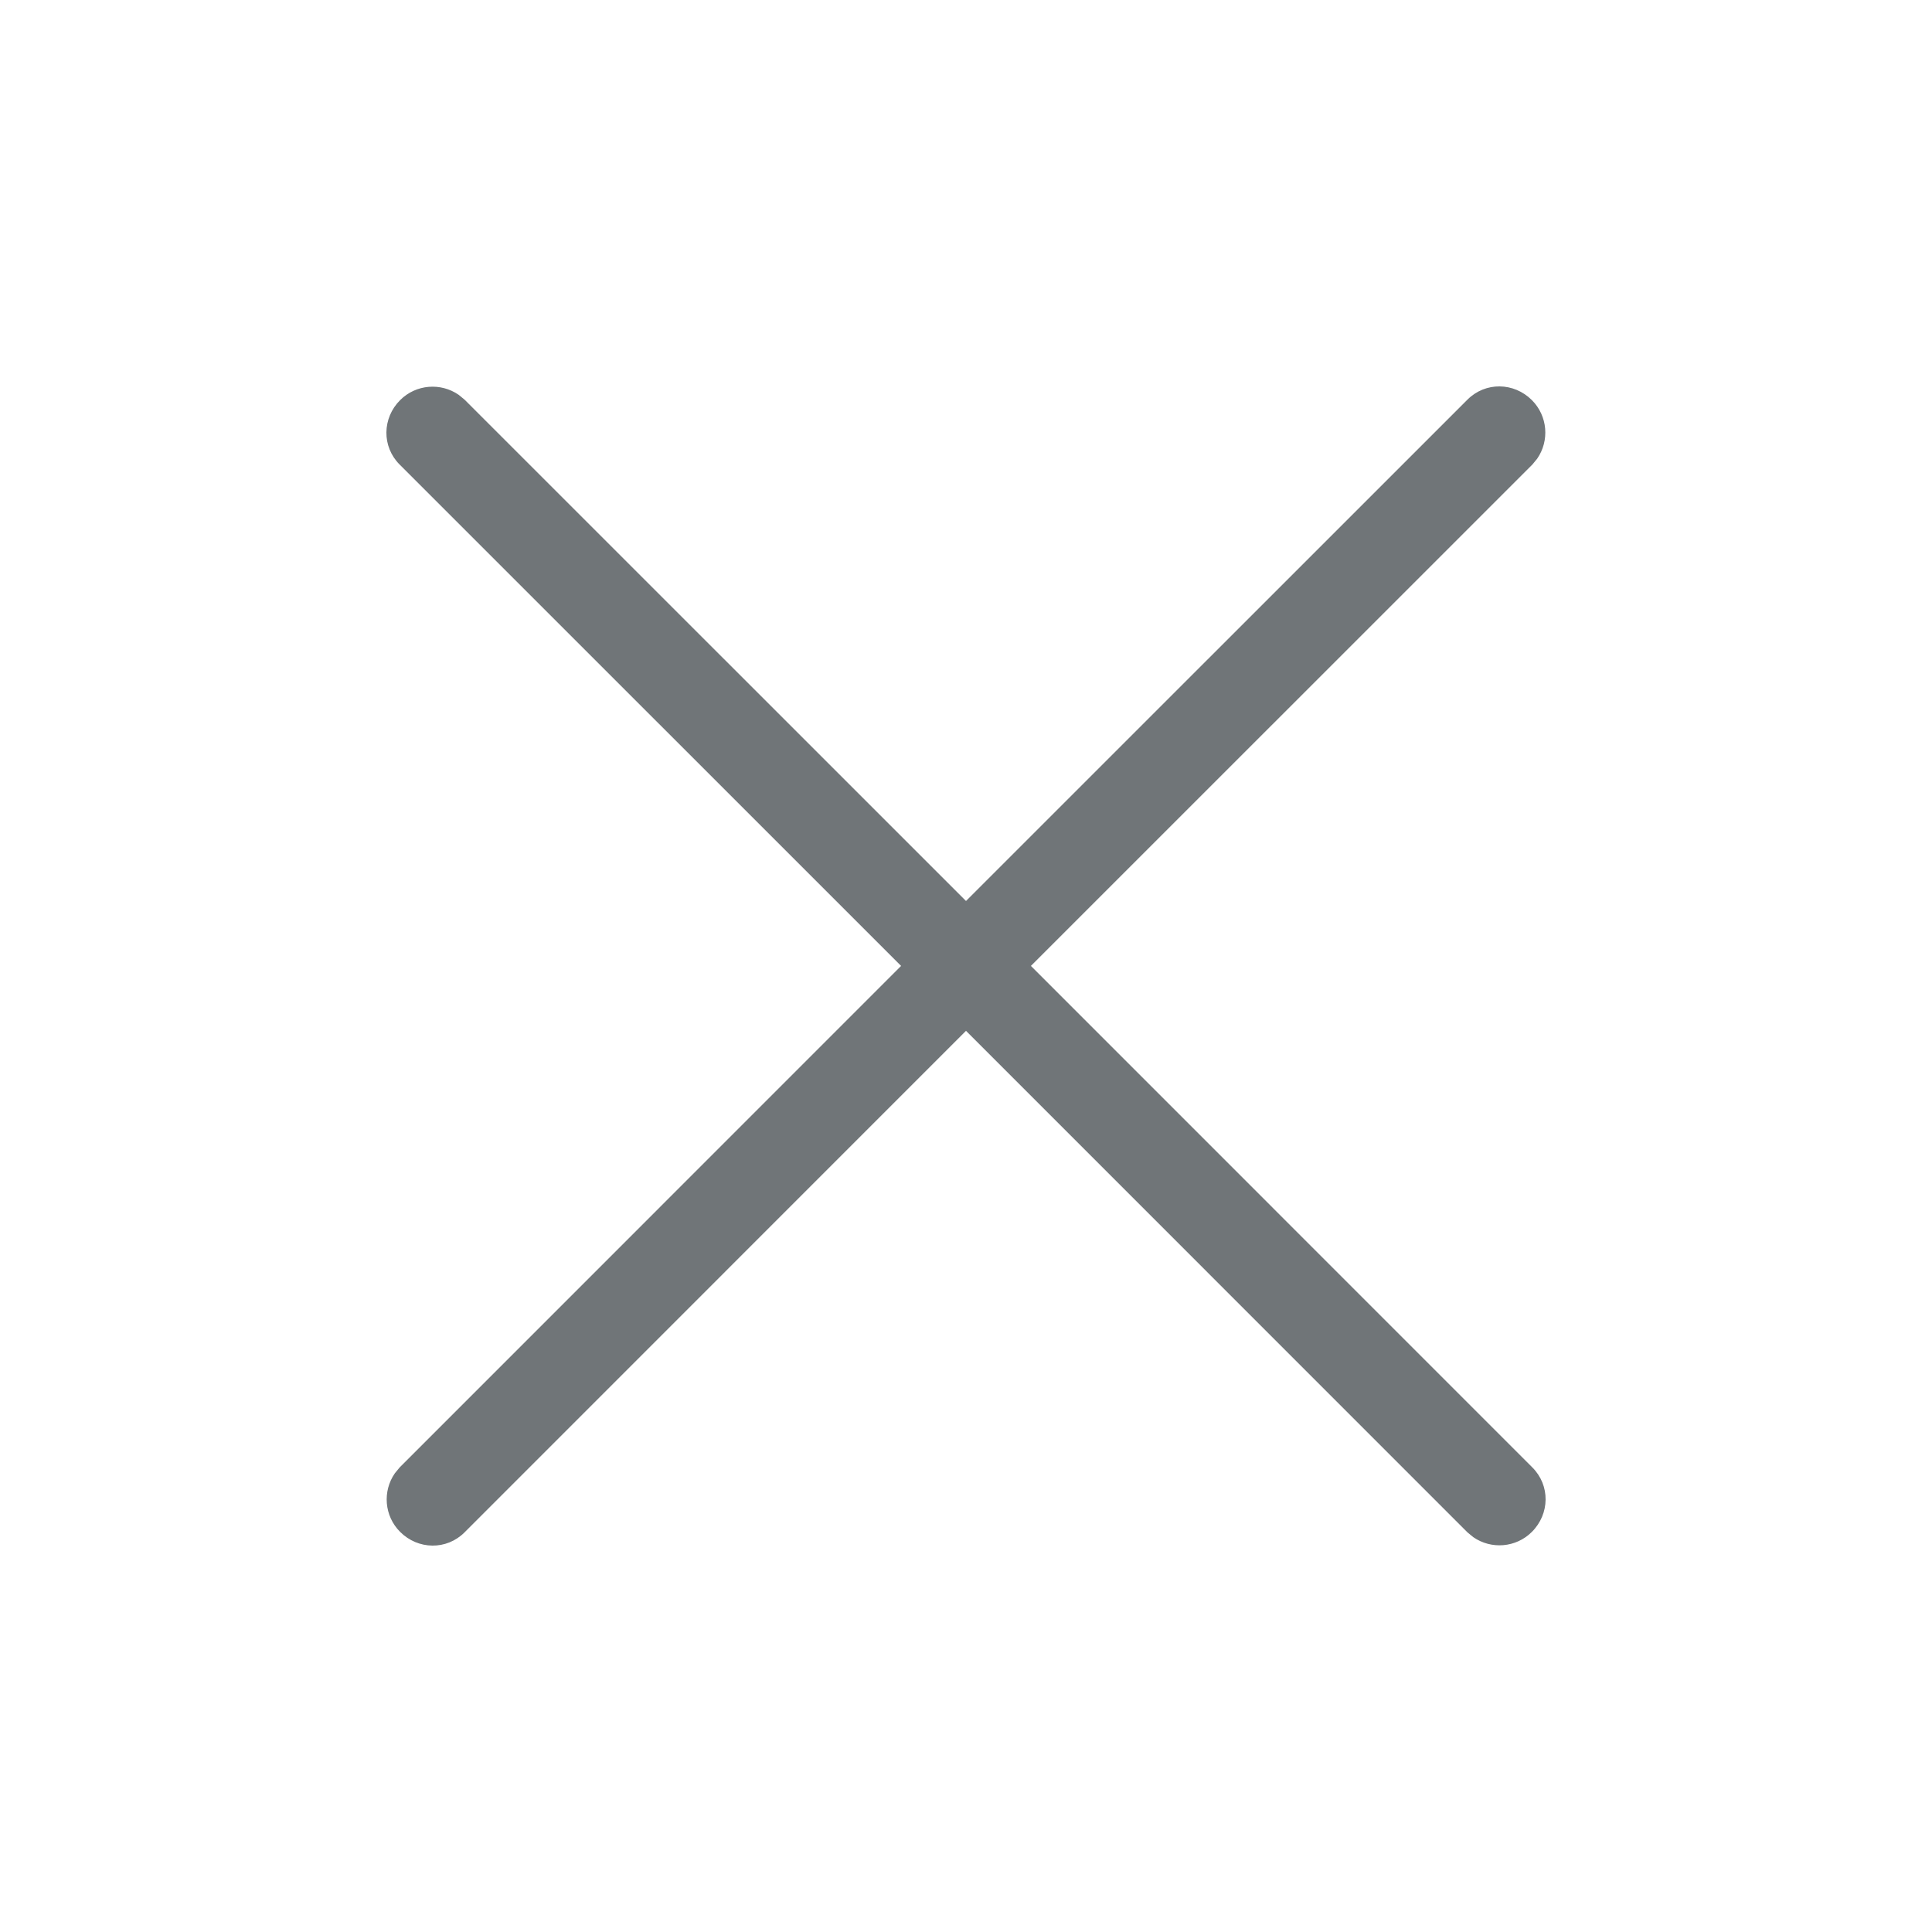
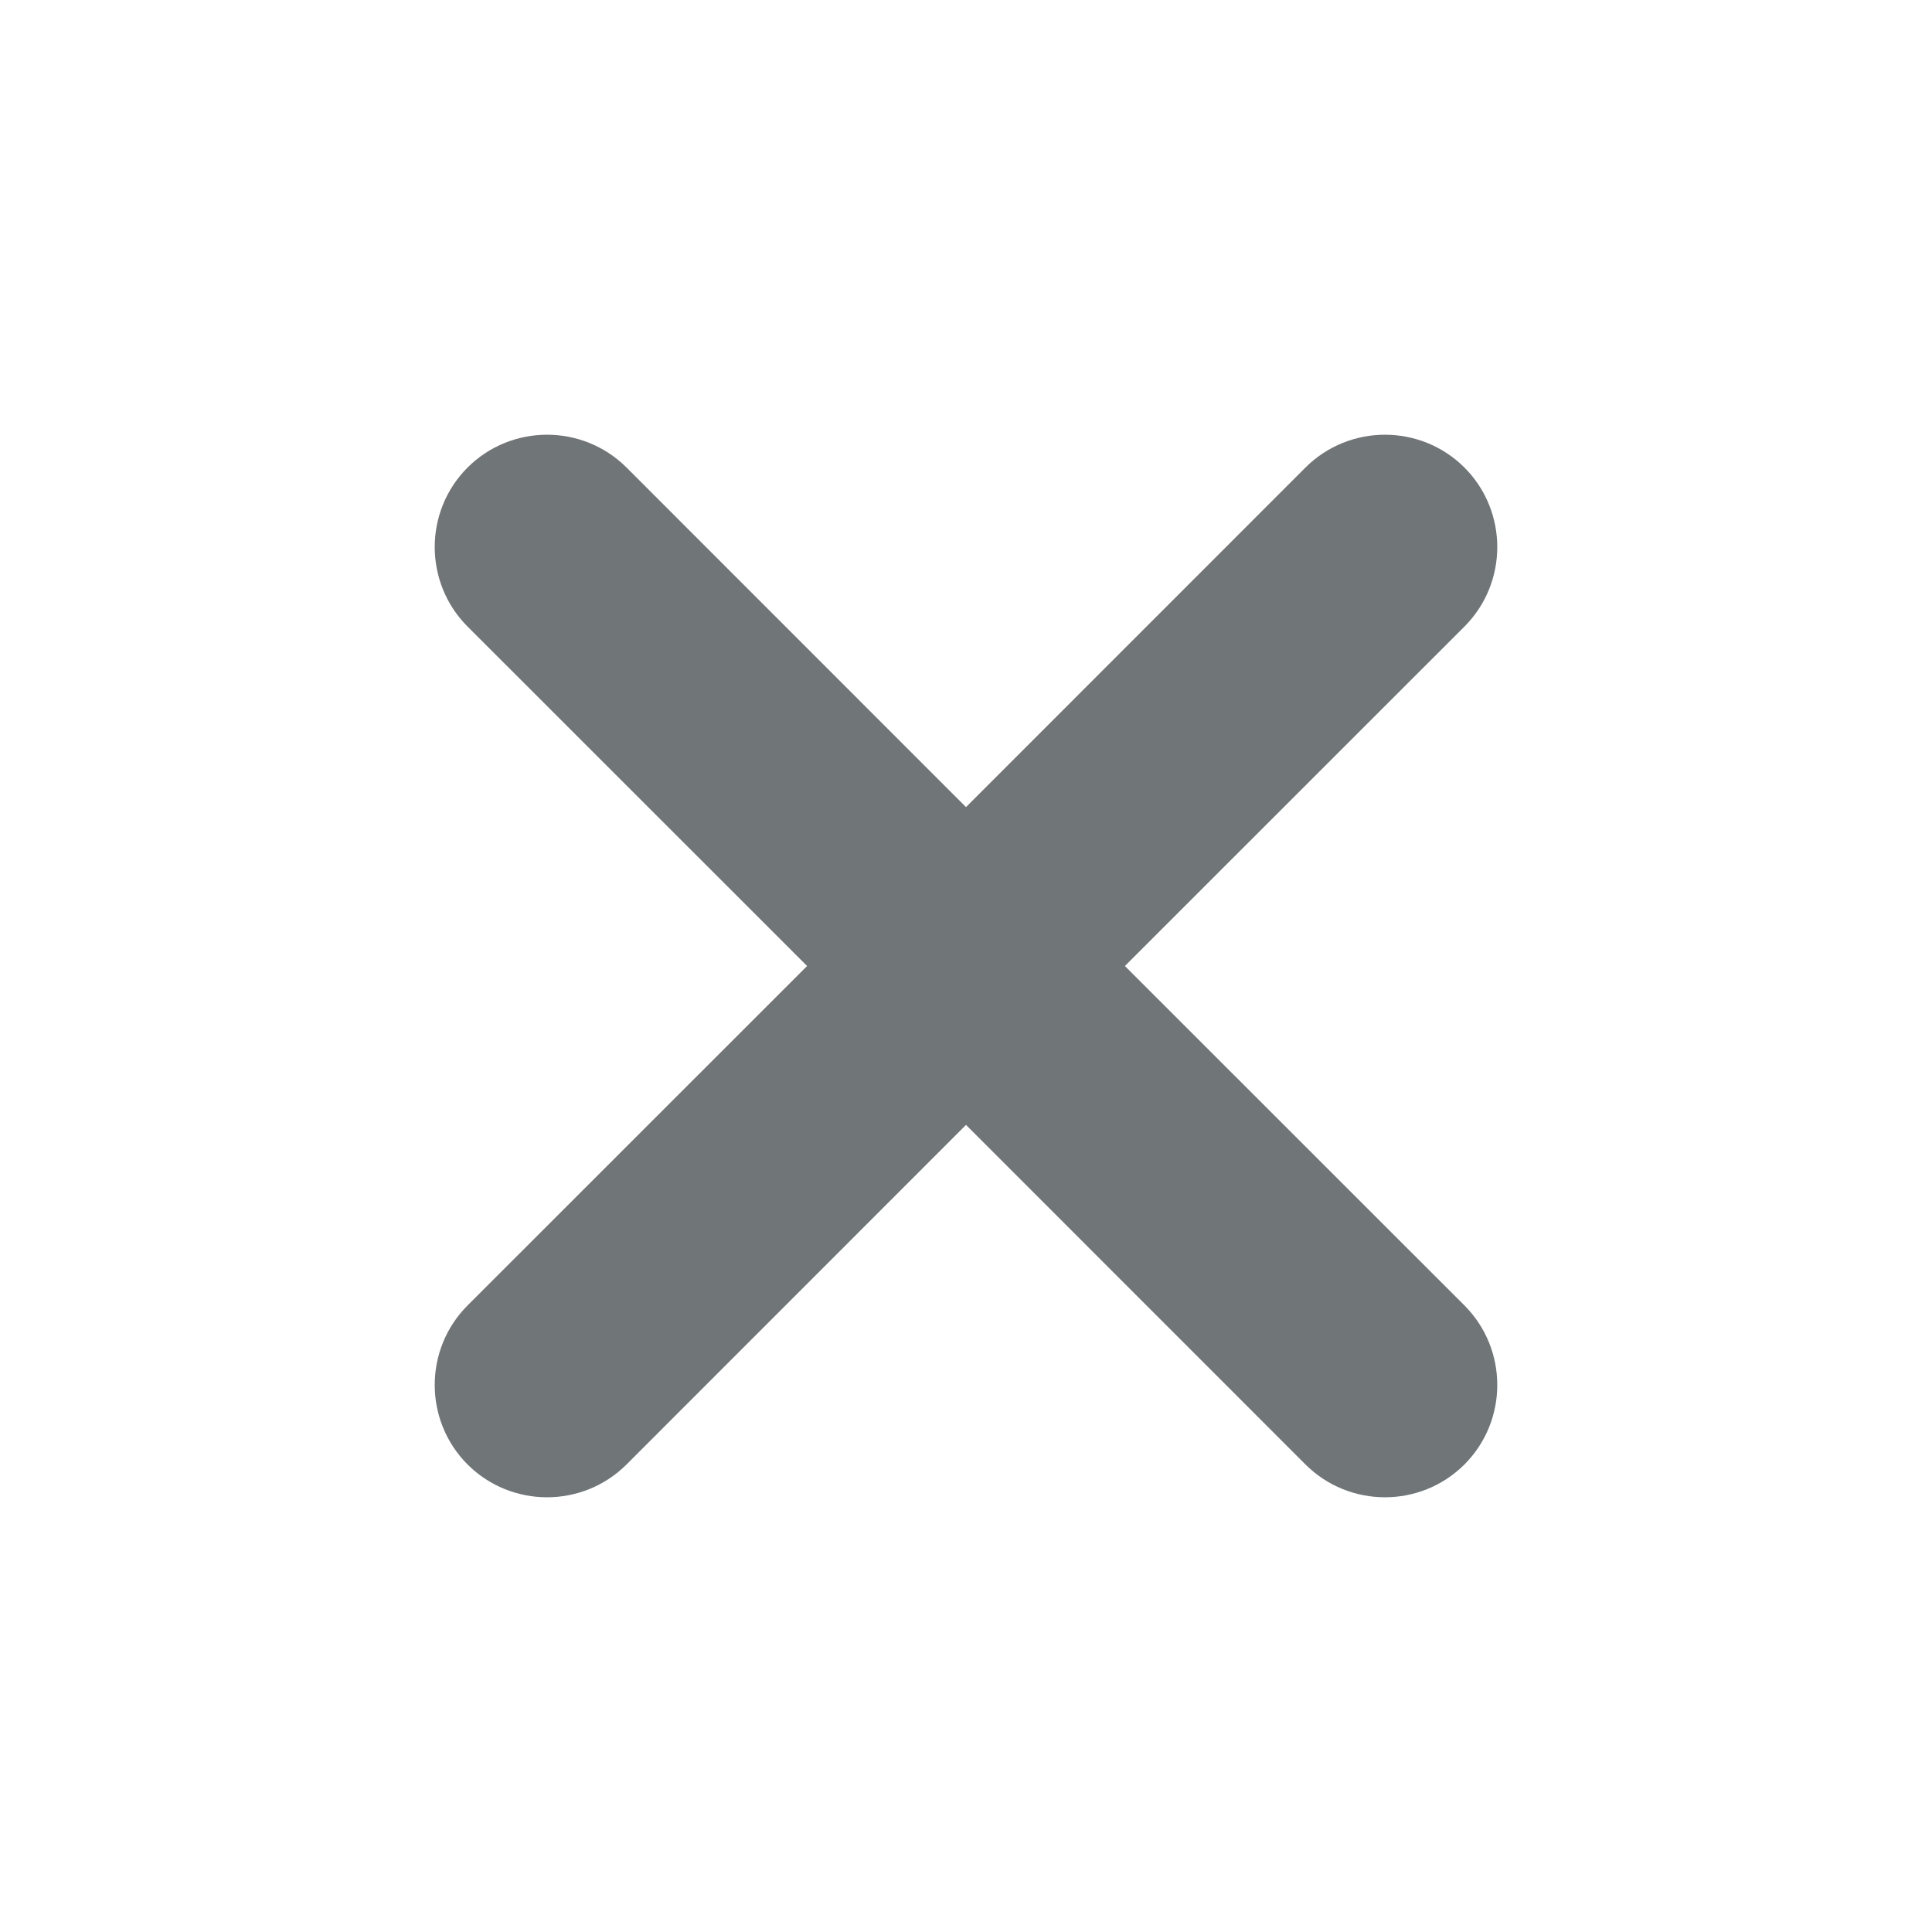
<svg xmlns="http://www.w3.org/2000/svg" width="20" height="20" viewBox="0 0 20 20">
-   <path fill="#707578" fill-rule="evenodd" d="M15.858,4.142 C16.023,4.307 16.041,4.563 15.913,4.748 L15.863,4.809 L10.672,9.999 L15.863,15.191 C16.049,15.377 16.044,15.672 15.858,15.858 C15.693,16.023 15.437,16.041 15.252,15.913 L15.191,15.863 L10,10.671 L4.809,15.863 C4.623,16.049 4.328,16.044 4.142,15.858 C3.977,15.693 3.959,15.437 4.087,15.252 L4.137,15.191 L9.328,9.999 L4.137,4.809 C3.951,4.623 3.956,4.328 4.142,4.142 C4.307,3.977 4.563,3.959 4.748,4.087 L4.809,4.137 L10,9.327 L15.191,4.137 C15.377,3.951 15.672,3.956 15.858,4.142 Z" />
+   <path fill="#707578" fill-rule="evenodd" d="M15.16,13.514 L11.645,10 L15.16,6.486 C15.613,6.032 15.613,5.294 15.16,4.84 C14.706,4.387 13.968,4.387 13.514,4.84 L10,8.355 L6.486,4.84 C6.032,4.387 5.294,4.387 4.84,4.84 C4.387,5.294 4.387,6.032 4.84,6.486 L8.355,10 L4.84,13.514 C4.387,13.968 4.387,14.706 4.84,15.16 C5.294,15.613 6.032,15.613 6.486,15.16 L10,11.645 L13.514,15.16 C13.968,15.613 14.706,15.613 15.16,15.16 C15.613,14.706 15.613,13.968 15.16,13.514 Z" />
</svg>
